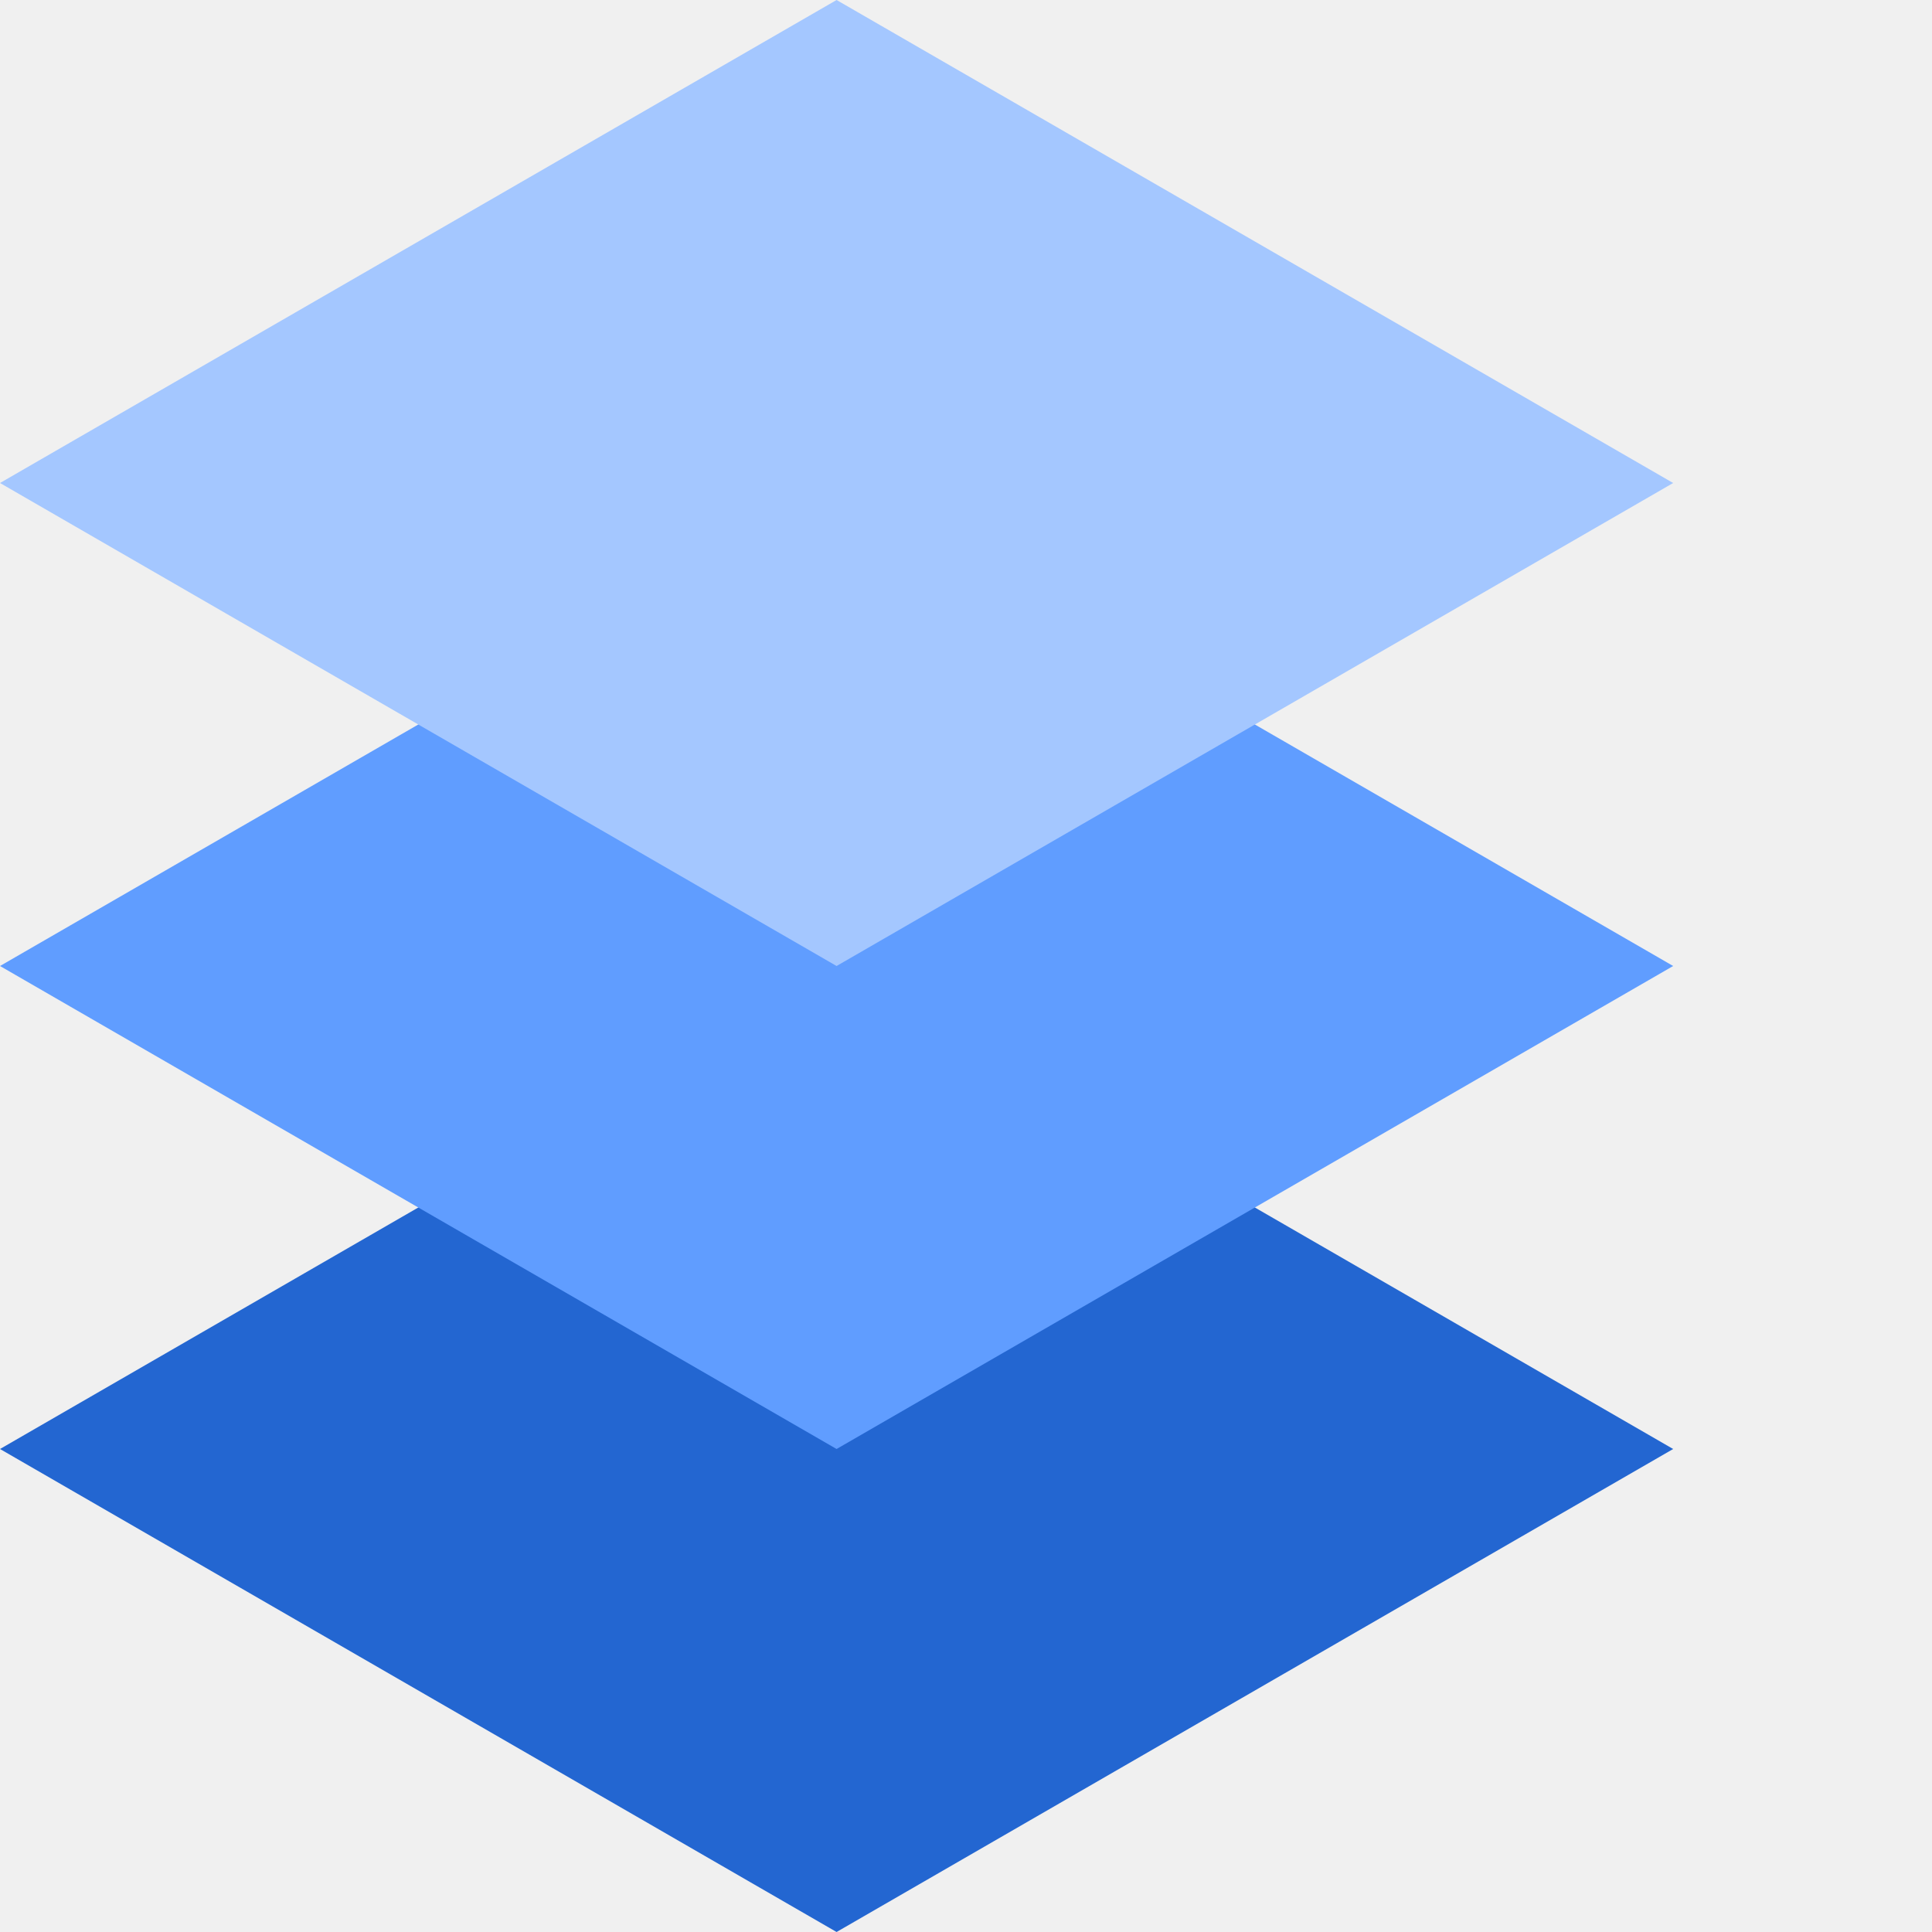
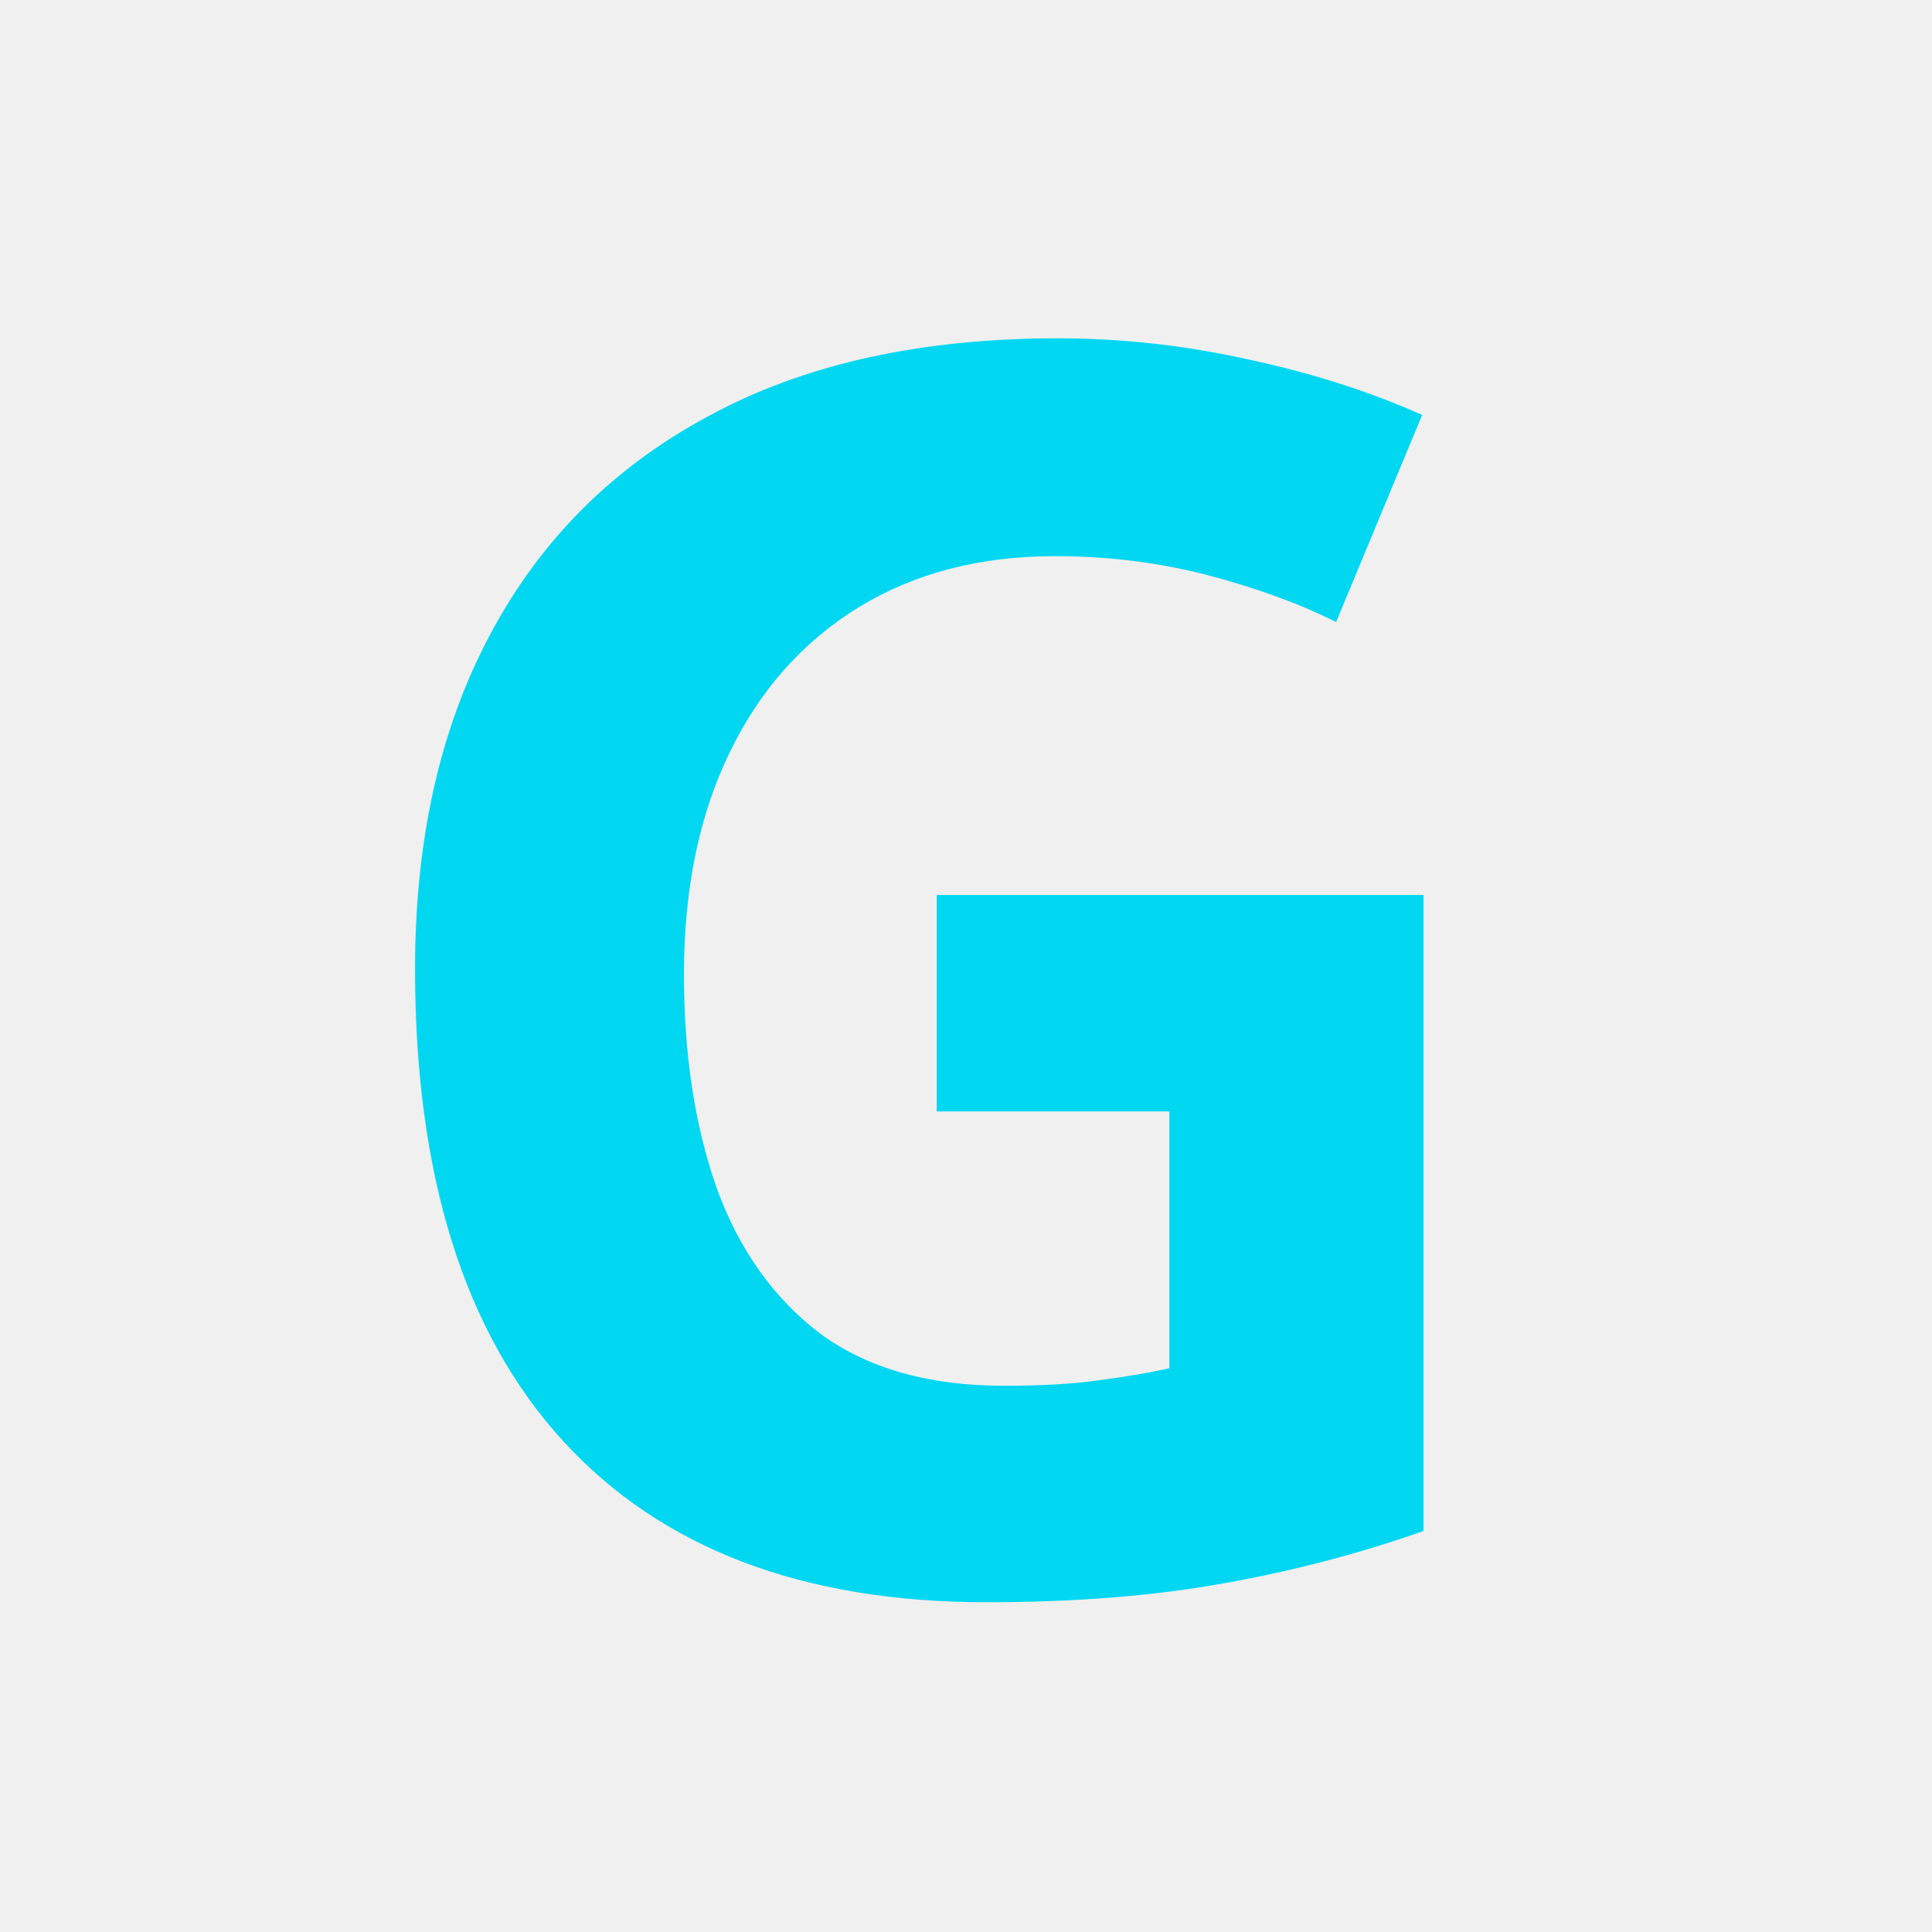
- <svg xmlns="http://www.w3.org/2000/svg" version="1.1" width="256" height="256" viewbox="0 0 949 256">
-   <path fill="#2366d1" d="M110.851 128L221.703 192L110.851 256L0 192Z" />
-   <path fill="#609dff" d="M110.851 64L221.703 128L110.851 192L0 128Z" />
-   <path fill="#a4c7ff" d="M110.851 0L221.703 64L110.851 128L0 64Z" />
+ <svg xmlns="http://www.w3.org/2000/svg" width="256" height="256" class="icon">
+   <defs>
+     <style type="text/css" />
+   </defs>
+   <g>
+     <rect x="-1" y="-1" width="258" height="258" id="canvas_background" fill="none" />
+   </g>
+   <g>
+     <ellipse fill="none" stroke-width="null" cx="128" cy="128" id="svg_4" rx="128" ry="128" />
+     <line fill="none" stroke-width="8" x1="83.5" y1="43.453" x2="173.927" y2="43.453" id="svg_2" stroke-linejoin="undefined" stroke-linecap="undefined" />
+     <line fill="#ffffff" stroke-width="null" x1="31.5" y1="114.453" x2="241.362" y2="114.453" id="svg_3" stroke-linejoin="undefined" stroke-linecap="undefined" />
+     <text font-weight="bold" stroke="#02d7f2" transform="matrix(11.40283,0,0,11.40283,-634.2076,-997.8191) " xml:space="preserve" text-anchor="start" font-family="Oswald, sans-serif" font-size="20" id="svg_1" y="105.923" x="59.286" stroke-opacity="null" stroke-width="0" fill="#02d7f2">G</text>
+   </g>
</svg>
